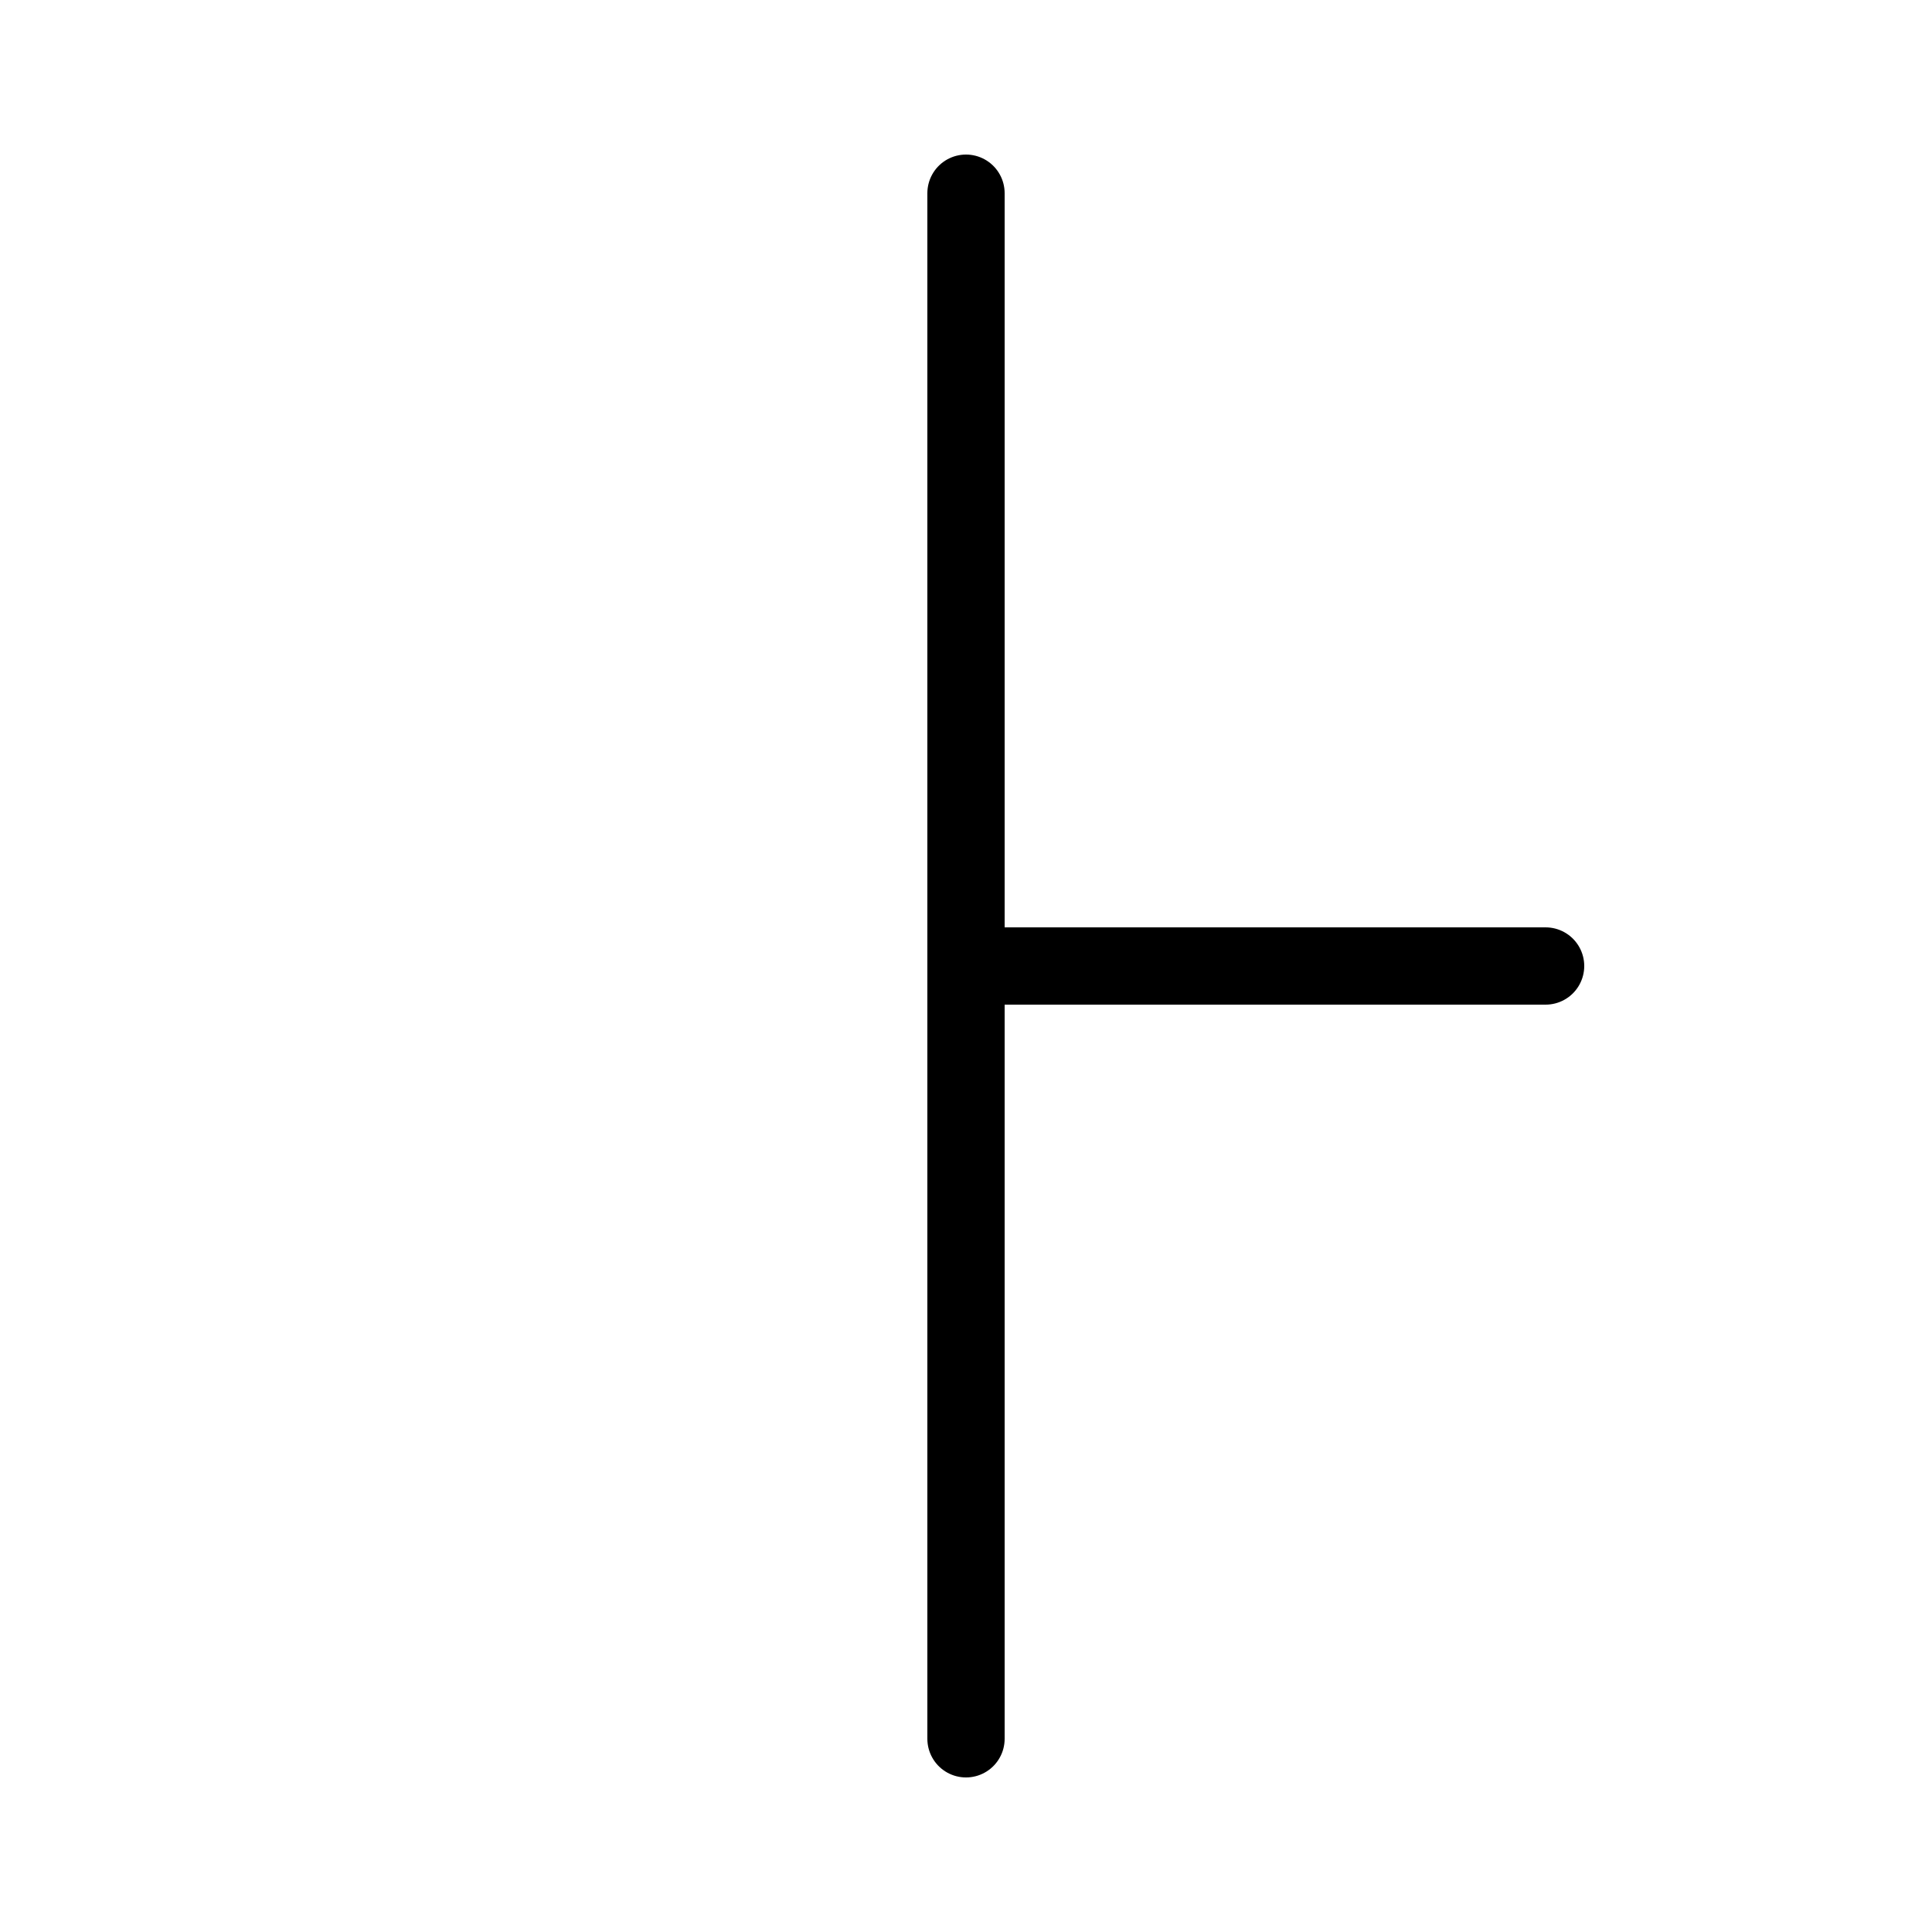
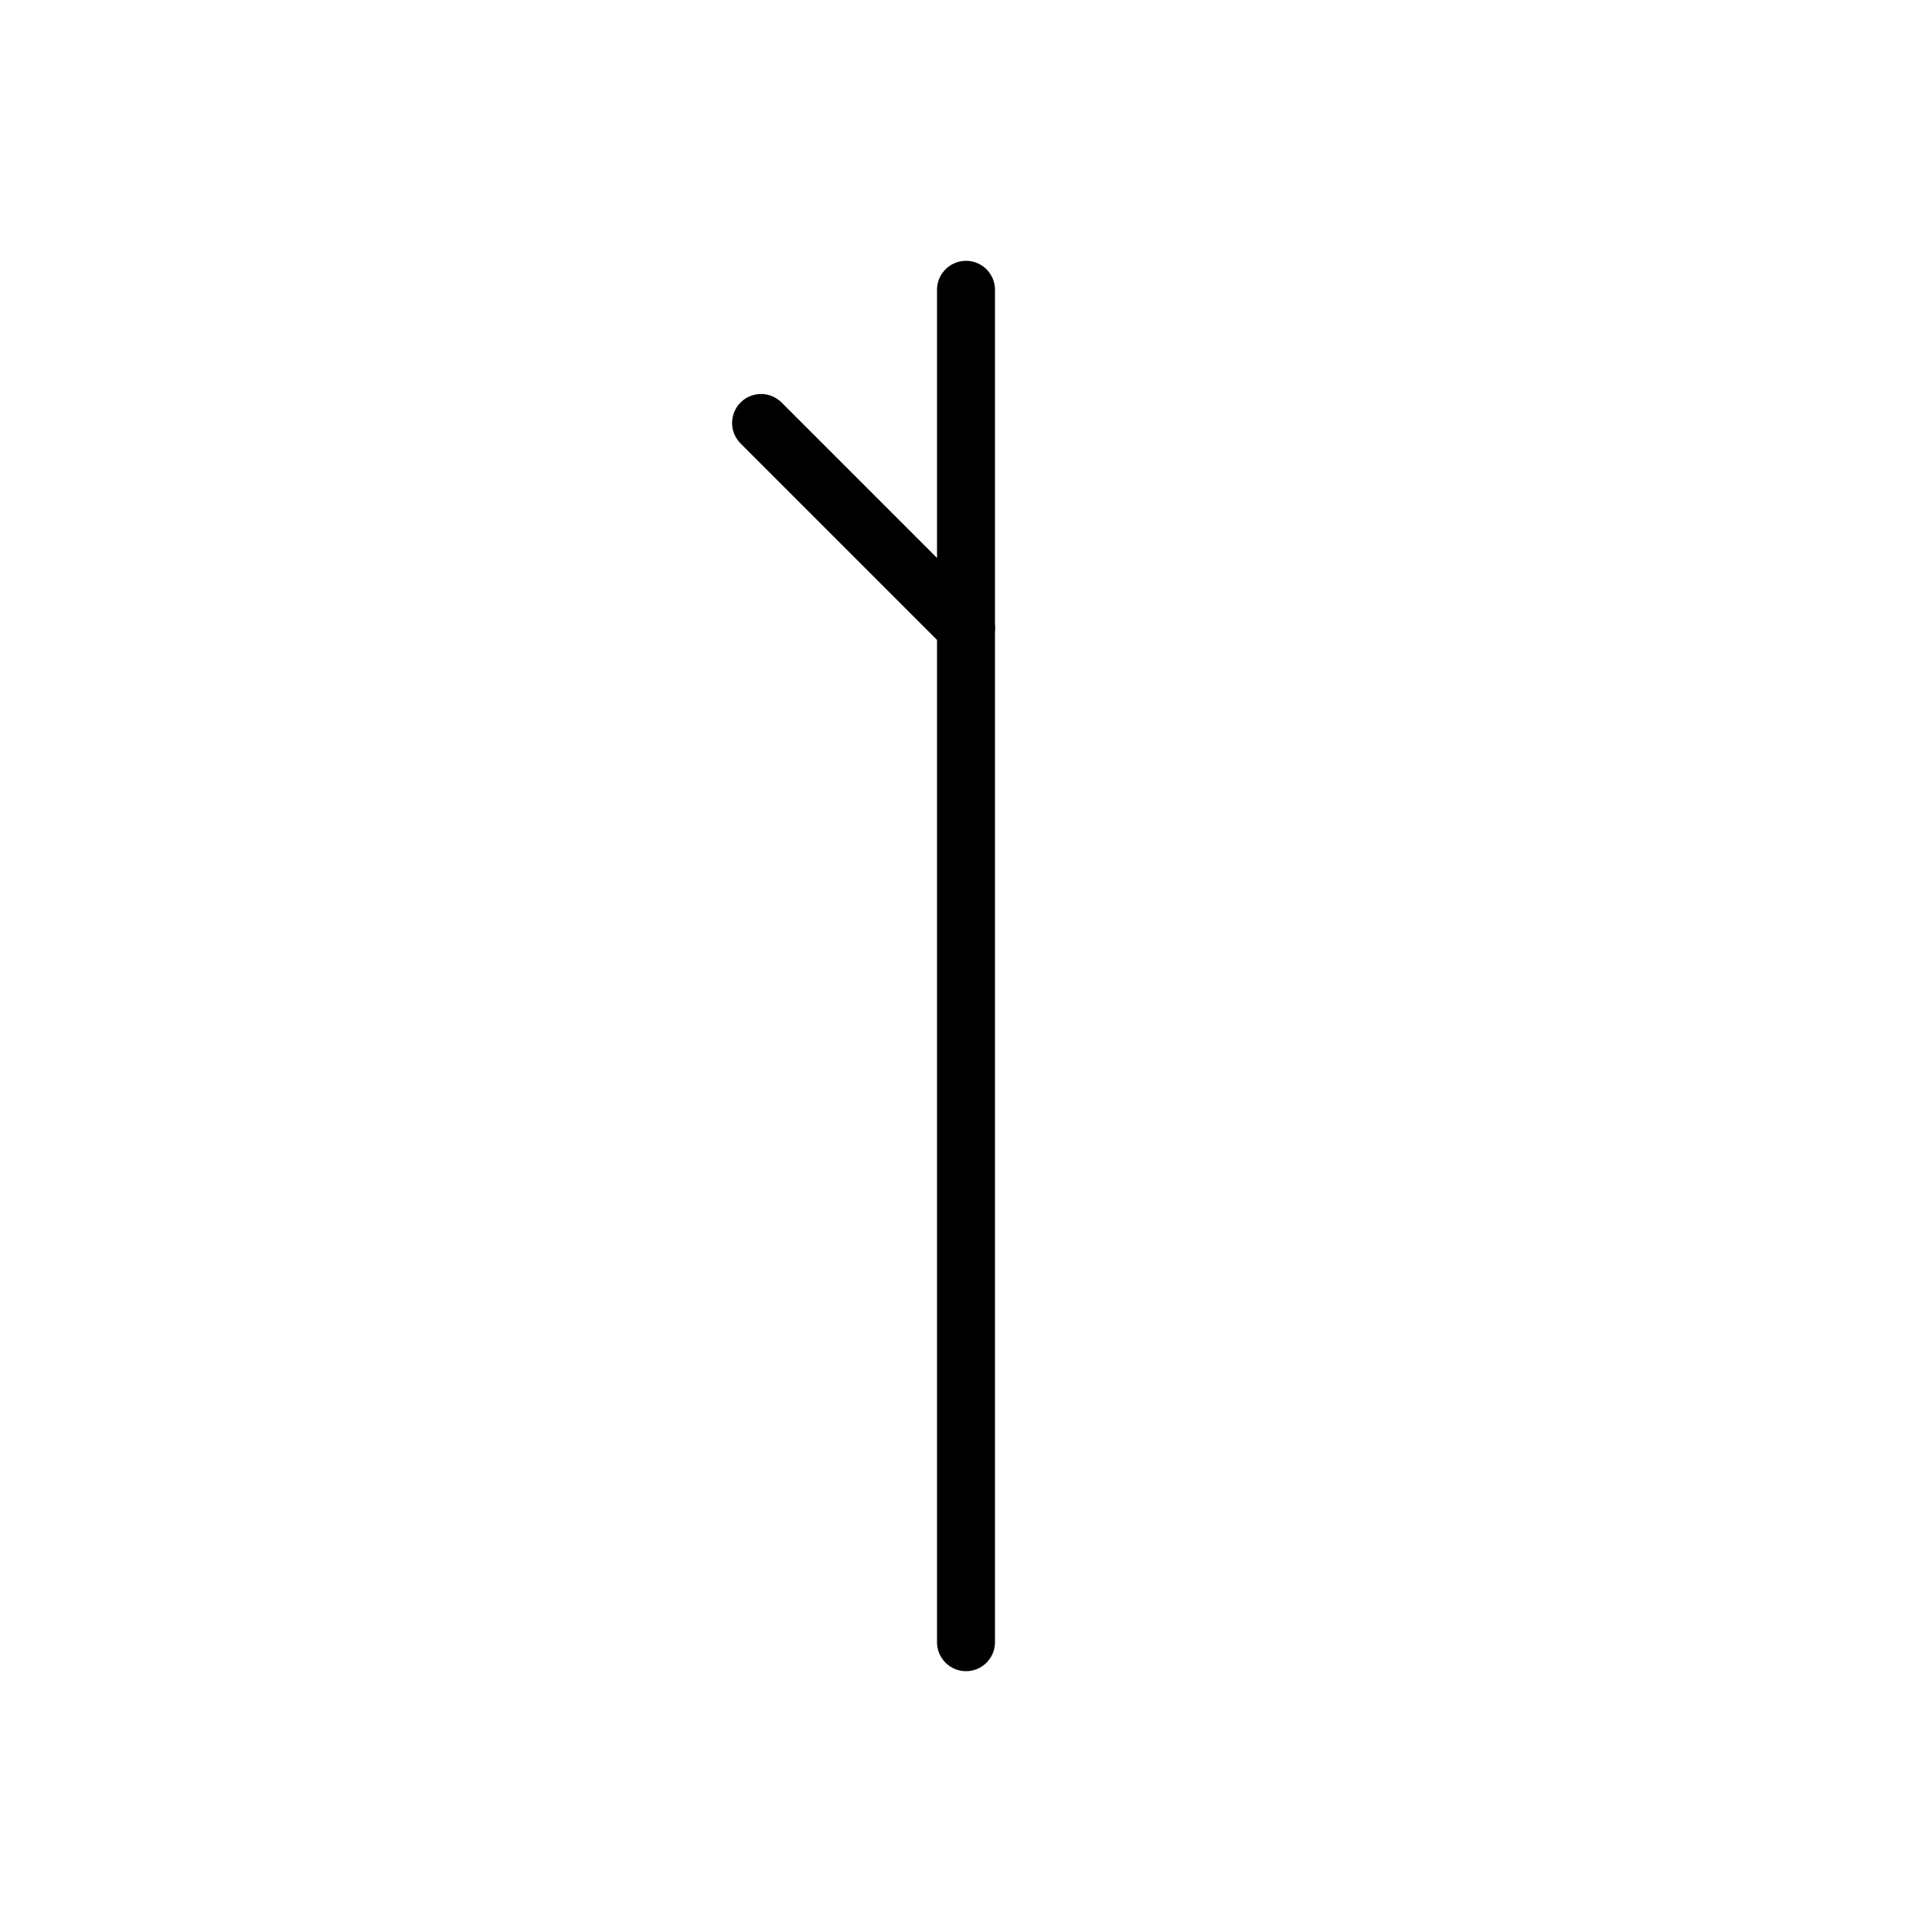
<svg xmlns="http://www.w3.org/2000/svg" viewBox="0 0 100 100" width="100" height="100">
-   <line x1="50.0" y1="10" x2="50.0" y2="90" stroke="black" stroke-width="4" stroke-linecap="round" />
-   <line x1="50.0" y1="50.0" x2="80.0" y2="50.0" stroke="black" stroke-width="4" stroke-linecap="round" />
+   <line x1="50.0" y1="15" x2="50.0" y2="85" stroke="black" stroke-width="3" stroke-linecap="round" />
+   <line x1="50.0" y1="32.5" x2="39.393" y2="21.893" stroke="black" stroke-width="3" stroke-linecap="round" />
</svg>
